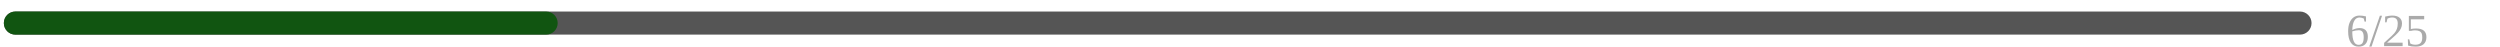
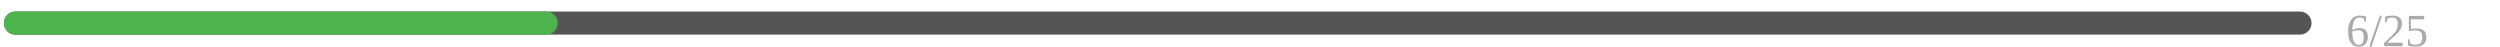
<svg xmlns="http://www.w3.org/2000/svg" width="650" height="12">
  <rect width="600" height="6" x="1" y="3" rx="3" ry="3" fill="#555" />
  <text x="610" y="12" textLength="30" fill="#AAA" lengthAdjust="">6/25</text>
-   <rect width="144" height="6" x="1" y="3" rx="3" ry="3" fill="#151" />
+   <rect width="144" height="6" x="1" y="3" rx="3" ry="3" fill="hsl(120 40% 50%)" />
</svg>
